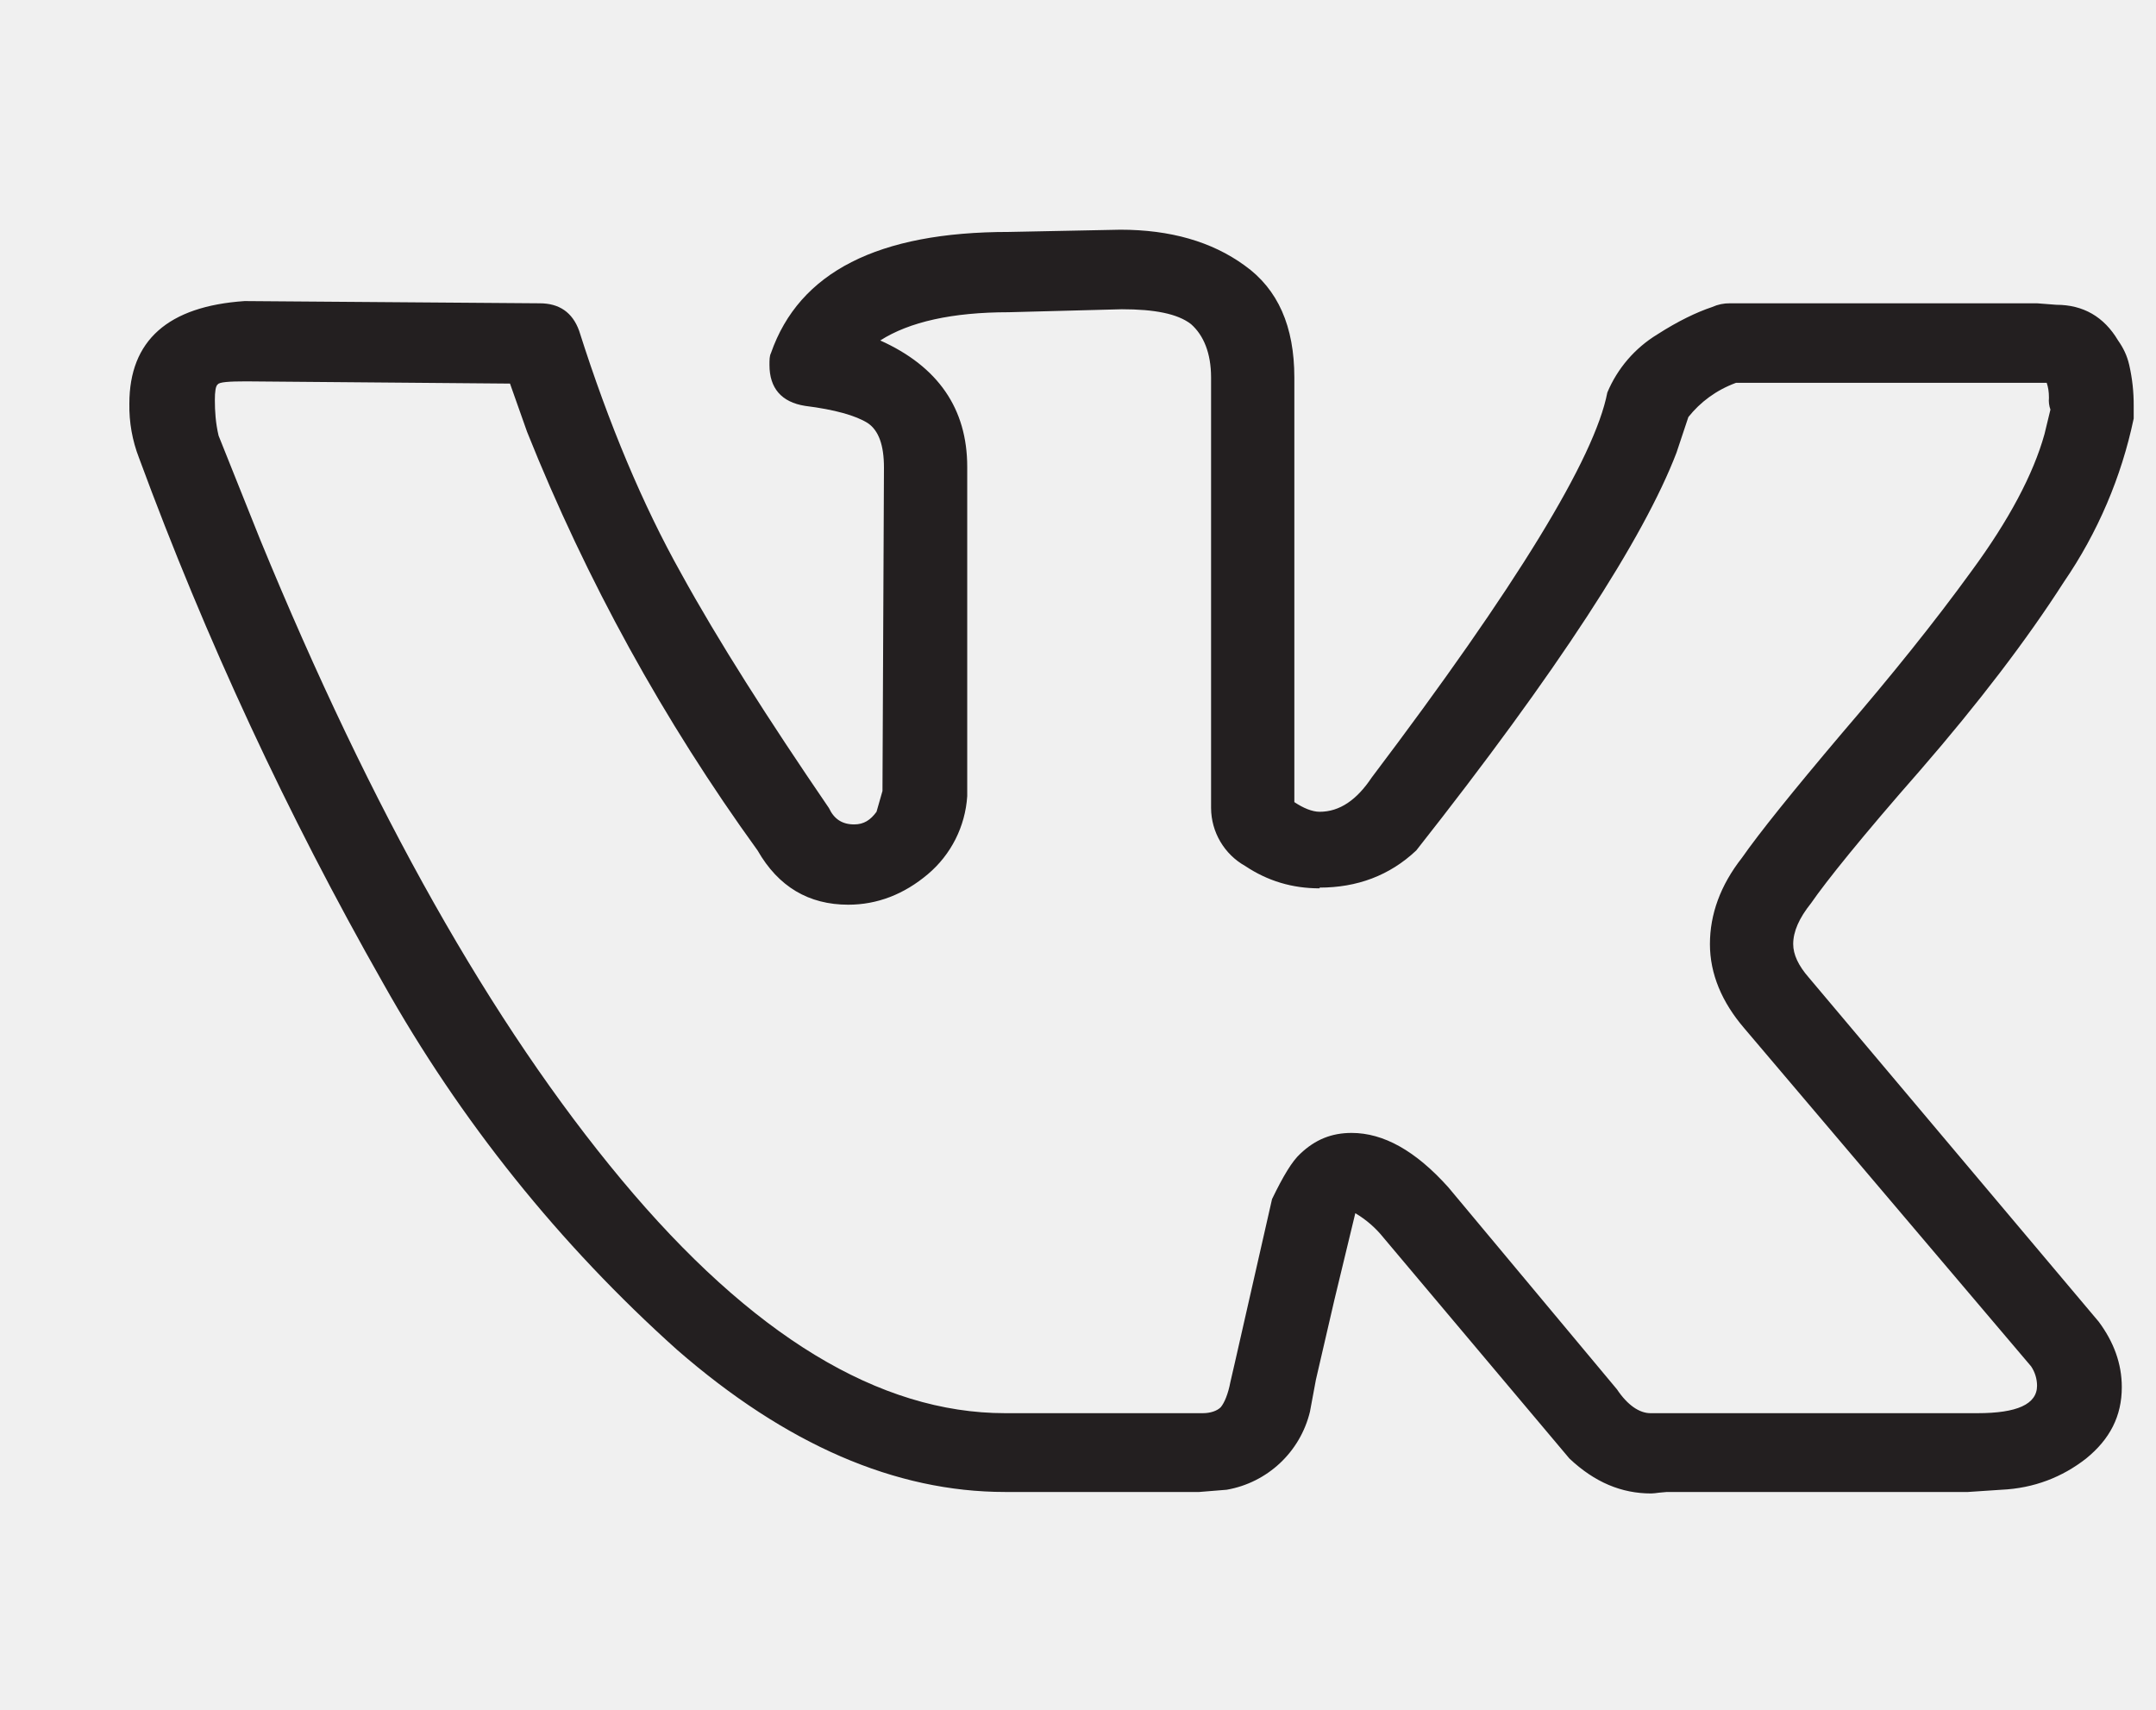
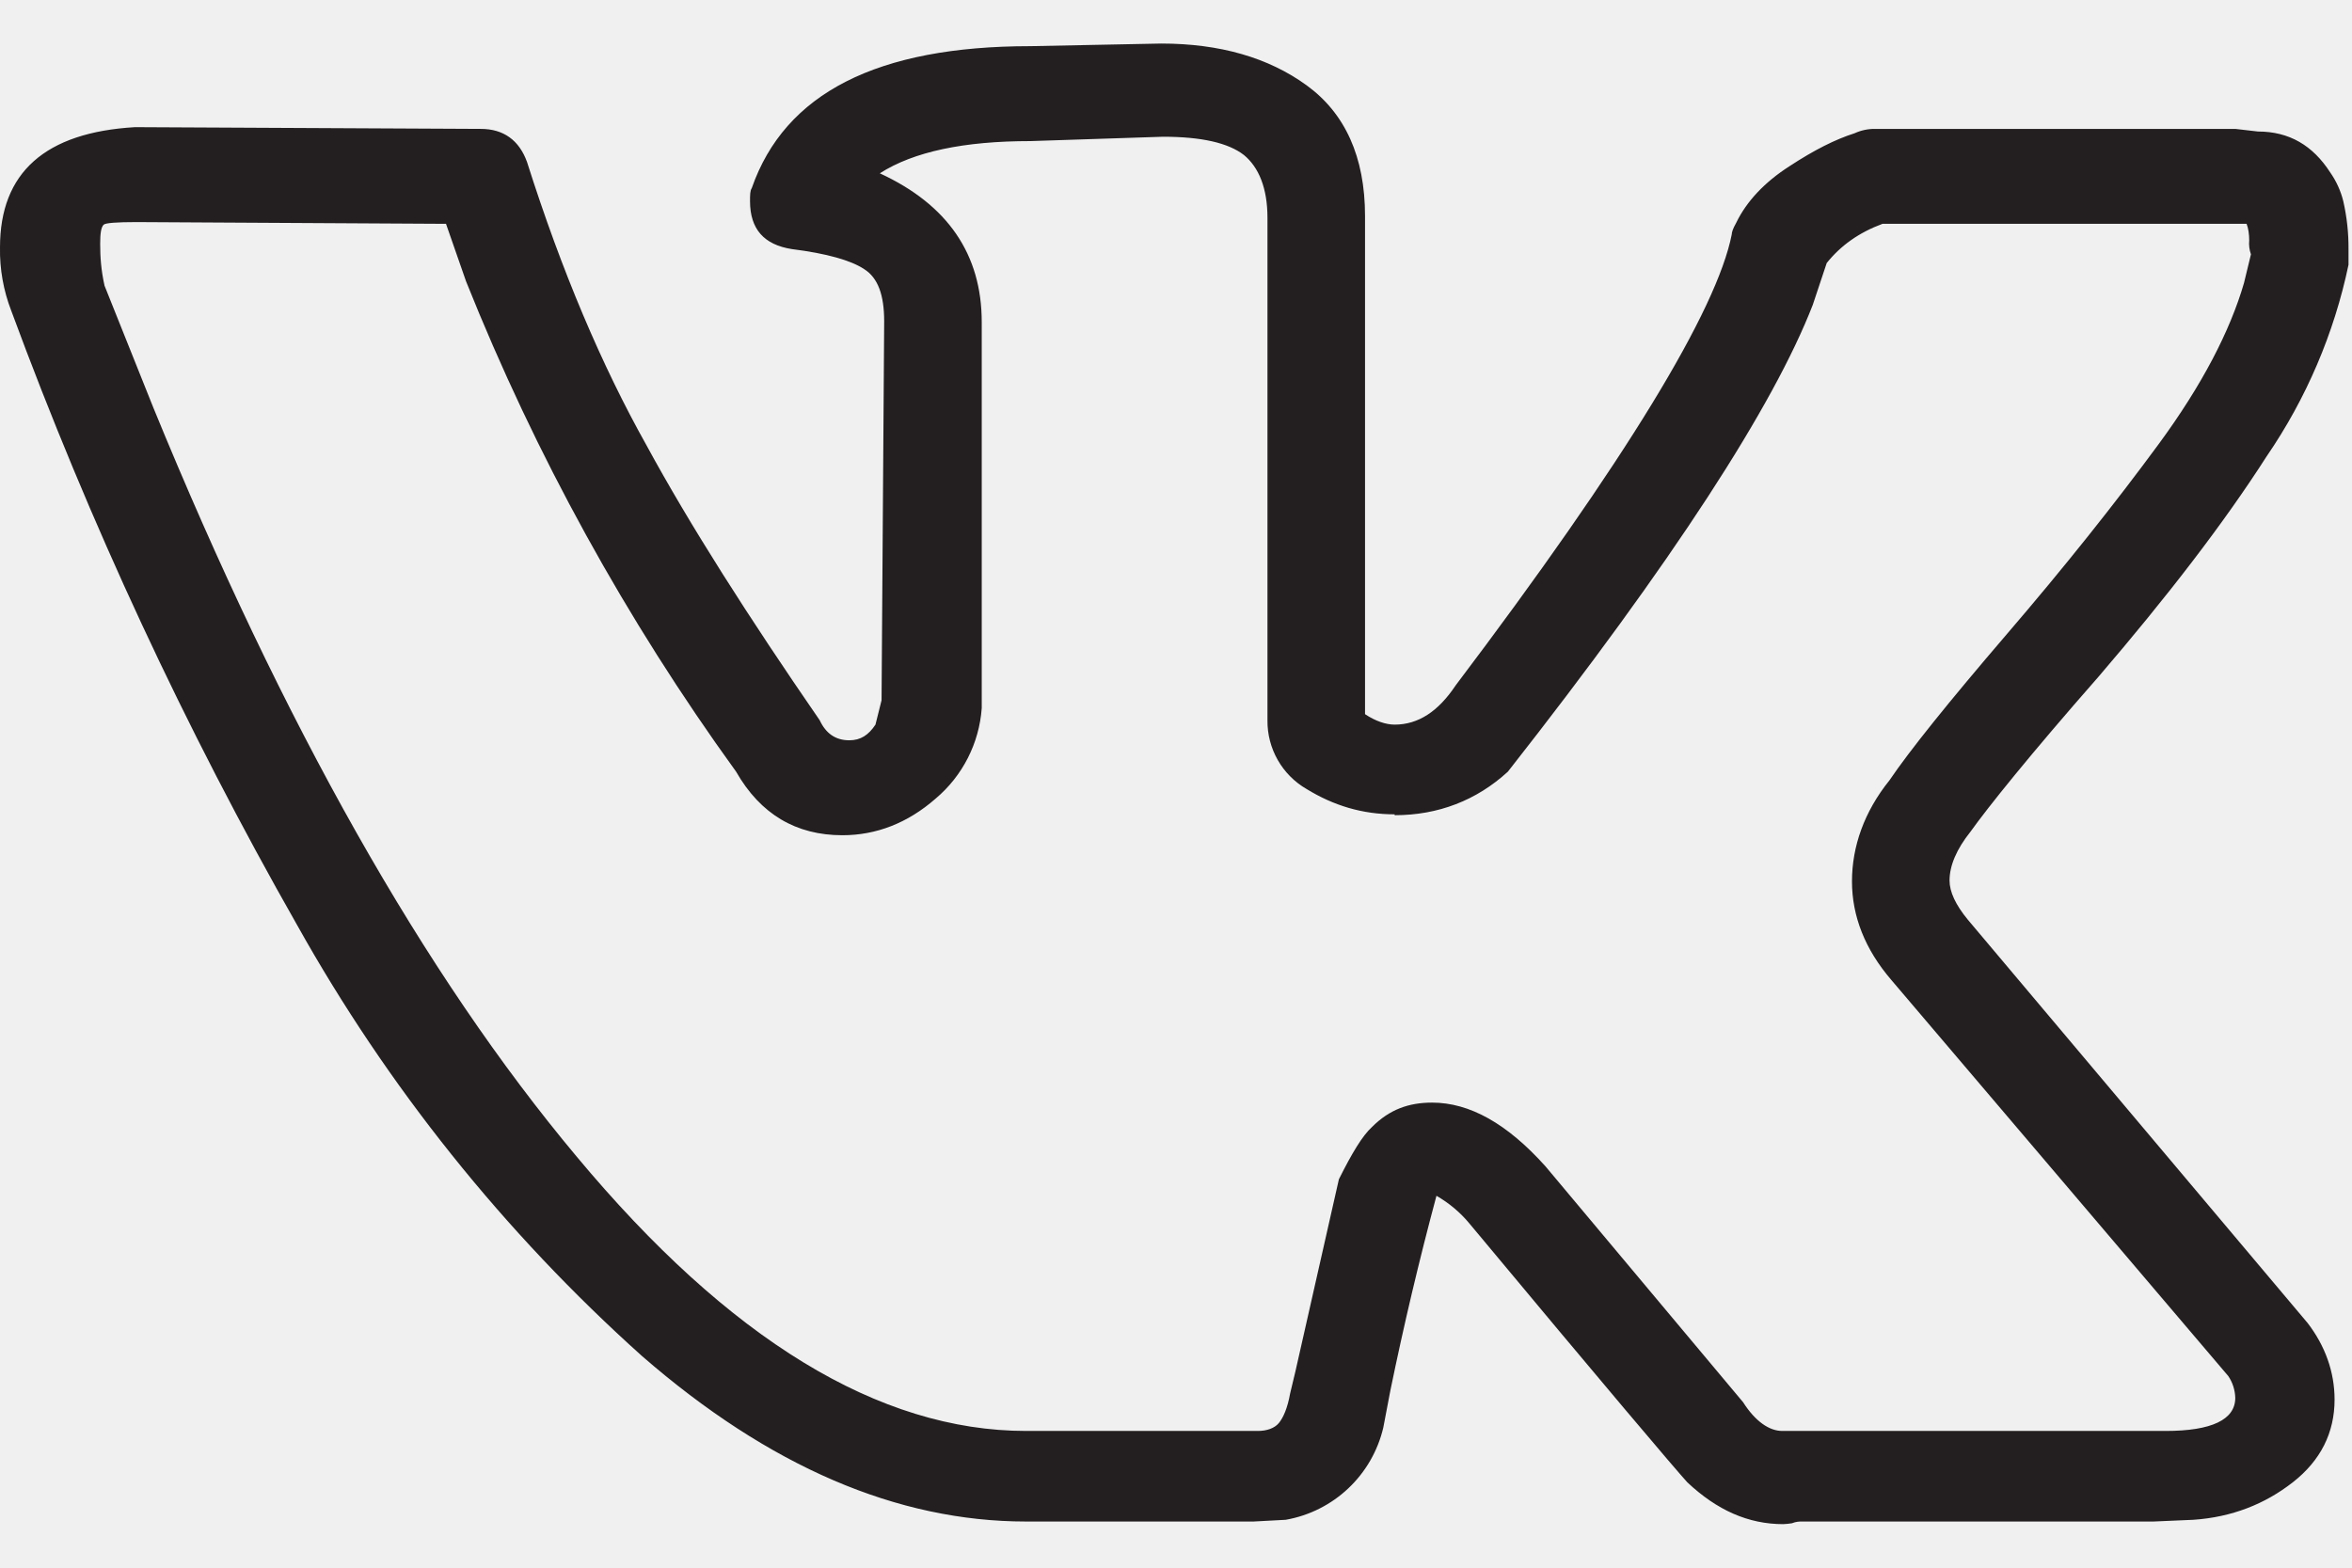
- <svg xmlns="http://www.w3.org/2000/svg" width="29" height="23" fill="none">
-   <g clip-path="url(#a)">
-     <path fill="#231F20" d="M1.74 5.43c0-.85.52-1.31 1.55-1.38l3.97.03c.26 0 .44.12.53.37.4 1.26.86 2.35 1.37 3.26.5.91 1.17 1.96 1.99 3.16.07.15.18.22.34.22.13 0 .22-.06.3-.17l.08-.28.02-4.35c0-.3-.07-.5-.22-.6-.16-.1-.44-.18-.84-.23-.32-.05-.48-.24-.48-.55 0-.07 0-.12.02-.16.38-1.09 1.44-1.63 3.2-1.63l1.5-.03c.67 0 1.23.16 1.67.48.45.32.67.82.67 1.51v5.71c.12.08.24.13.34.13.27 0 .5-.16.7-.46 1.95-2.58 3-4.3 3.17-5.18a1.67 1.67 0 0 1 .67-.78c.28-.18.53-.3.74-.37a.56.56 0 0 1 .24-.05h4.13l.26.02c.36 0 .64.16.83.48.07.1.12.2.15.33a2.4 2.4 0 0 1 .06.55v.17a6.1 6.1 0 0 1-.94 2.2c-.5.78-1.15 1.63-1.93 2.53-.79.9-1.27 1.5-1.47 1.79-.16.2-.24.38-.24.55 0 .14.07.29.21.45l3.9 4.63c.2.27.31.56.31.88 0 .39-.16.7-.48.96-.32.25-.7.4-1.14.42l-.45.03h-4.05l-.11.01a.86.86 0 0 1-.1.01c-.4 0-.76-.15-1.1-.47l-2.5-2.97a1.39 1.39 0 0 0-.38-.33l-.28 1.16-.25 1.08-.08.43a1.4 1.4 0 0 1-1.12 1.05l-.37.03h-2.61c-1.48 0-2.95-.64-4.41-1.91a19.3 19.3 0 0 1-3.96-4.94 47.52 47.52 0 0 1-3.28-7.06 1.92 1.92 0 0 1-.13-.73Zm16.01 6.52c-.37 0-.7-.1-1-.3a.9.9 0 0 1-.46-.78V5.08c0-.33-.1-.57-.27-.72-.18-.14-.49-.2-.93-.2l-1.52.04c-.76 0-1.34.13-1.73.38.78.35 1.17.92 1.17 1.7v4.43a1.5 1.5 0 0 1-.53 1.05c-.32.27-.68.41-1.07.41-.53 0-.94-.24-1.22-.73a26.16 26.16 0 0 1-3.1-5.63l-.23-.65-3.55-.03c-.23 0-.36.01-.38.04-.03.02-.04.1-.04.21 0 .15.01.31.05.48l.56 1.4c1.5 3.65 3.11 6.51 4.86 8.61 1.75 2.1 3.47 3.14 5.16 3.14h2.66c.1 0 .19-.03.24-.08.05-.06.1-.18.13-.34l.06-.26.5-2.2c.15-.31.27-.51.38-.61.2-.19.42-.28.69-.28.43 0 .86.24 1.3.73l2.27 2.72c.14.21.3.32.45.32h4.4c.53 0 .8-.12.8-.37a.47.47 0 0 0-.08-.26l-3.86-4.55c-.3-.35-.46-.73-.46-1.13 0-.4.14-.79.43-1.16.23-.33.68-.89 1.34-1.67.67-.78 1.25-1.5 1.75-2.19.5-.68.83-1.3.98-1.84l.08-.33a.37.37 0 0 1-.02-.16c0-.08-.01-.14-.03-.2h-4.18c-.27.1-.48.26-.64.46l-.16.48c-.44 1.15-1.6 2.94-3.5 5.35-.36.34-.8.5-1.3.5Z" />
-   </g>
-   <defs>
-     <clipPath id="a">
-       <path fill="#fff" d="M.74.1h28v22h-28z" />
-     </clipPath>
-   </defs>
+ <svg xmlns="http://www.w3.org/2000/svg" fill="none" viewBox="0 0 27 18">
+   <path fill="#231F20" d="M0 2.84c0-.86.52-1.32 1.55-1.38l3.97.02c.26 0 .44.13.53.38.4 1.26.86 2.34 1.37 3.25.5.92 1.17 1.97 1.99 3.16.07.15.18.23.34.23.13 0 .22-.06.3-.18l.07-.28.03-4.35c0-.3-.07-.5-.23-.6-.15-.1-.43-.18-.83-.23-.32-.05-.48-.23-.48-.55 0-.07 0-.12.02-.15.38-1.09 1.44-1.63 3.2-1.63l1.5-.03c.67 0 1.23.16 1.67.48.44.32.67.82.67 1.5V8.2c.12.08.24.12.34.12.27 0 .5-.15.7-.45 1.95-2.58 3-4.31 3.17-5.18 0-.02.01-.06.05-.13.12-.25.33-.47.61-.65.29-.19.53-.31.75-.38a.55.55 0 0 1 .24-.05h4.13l.26.03c.36 0 .63.16.83.47.07.1.12.21.15.33a2.4 2.4 0 0 1 .06.55v.18a6.11 6.11 0 0 1-.94 2.2c-.5.78-1.15 1.62-1.93 2.53-.79.9-1.27 1.5-1.47 1.78-.16.2-.24.39-.24.56 0 .13.07.28.21.45l3.9 4.63c.2.26.31.56.31.88 0 .38-.16.7-.48.95-.32.25-.7.4-1.14.43l-.46.02h-4.04c-.02 0-.06 0-.11.02a.86.86 0 0 1-.1.01c-.4 0-.76-.16-1.1-.48-.12-.13-.96-1.12-2.5-2.97a1.39 1.39 0 0 0-.38-.32 38.47 38.47 0 0 0-.53 2.24l-.08.42a1.4 1.4 0 0 1-1.12 1.06l-.37.02h-2.61c-1.48 0-2.95-.63-4.41-1.9a19.3 19.3 0 0 1-3.96-4.95A47.51 47.51 0 0 1 .13 3.57 1.92 1.92 0 0 1 0 2.84Zm16.01 6.51c-.37 0-.7-.1-1.01-.29a.9.9 0 0 1-.45-.79V2.5c0-.34-.1-.58-.27-.72-.18-.14-.49-.21-.93-.21l-1.52.05c-.76 0-1.34.12-1.73.37.78.36 1.17.93 1.17 1.71v4.43a1.5 1.5 0 0 1-.53 1.04c-.32.28-.68.42-1.07.42-.53 0-.94-.24-1.22-.73a26.16 26.16 0 0 1-3.1-5.63l-.23-.66-3.55-.02c-.23 0-.36.01-.38.03-.03.03-.04.1-.04.22 0 .15.01.3.05.48l.56 1.4c1.49 3.64 3.11 6.51 4.86 8.6 1.75 2.1 3.47 3.15 5.16 3.15h2.66c.1 0 .19-.03.24-.09.05-.06.1-.17.13-.34l.06-.25.5-2.21c.15-.3.27-.5.38-.6.2-.2.42-.28.69-.28.43 0 .86.24 1.3.73l2.27 2.71c.14.22.3.33.45.33h4.4c.53 0 .8-.13.8-.38a.47.47 0 0 0-.08-.25l-3.87-4.55c-.3-.35-.45-.73-.45-1.13 0-.4.14-.8.43-1.16.23-.34.68-.9 1.34-1.67.67-.78 1.25-1.51 1.75-2.19.5-.68.82-1.3.98-1.85l.08-.33a.37.37 0 0 1-.02-.16c0-.07-.01-.14-.03-.19h-4.18c-.27.1-.48.25-.64.45l-.16.48c-.45 1.16-1.6 2.94-3.5 5.36-.36.33-.8.5-1.3.5Z" />
</svg>
